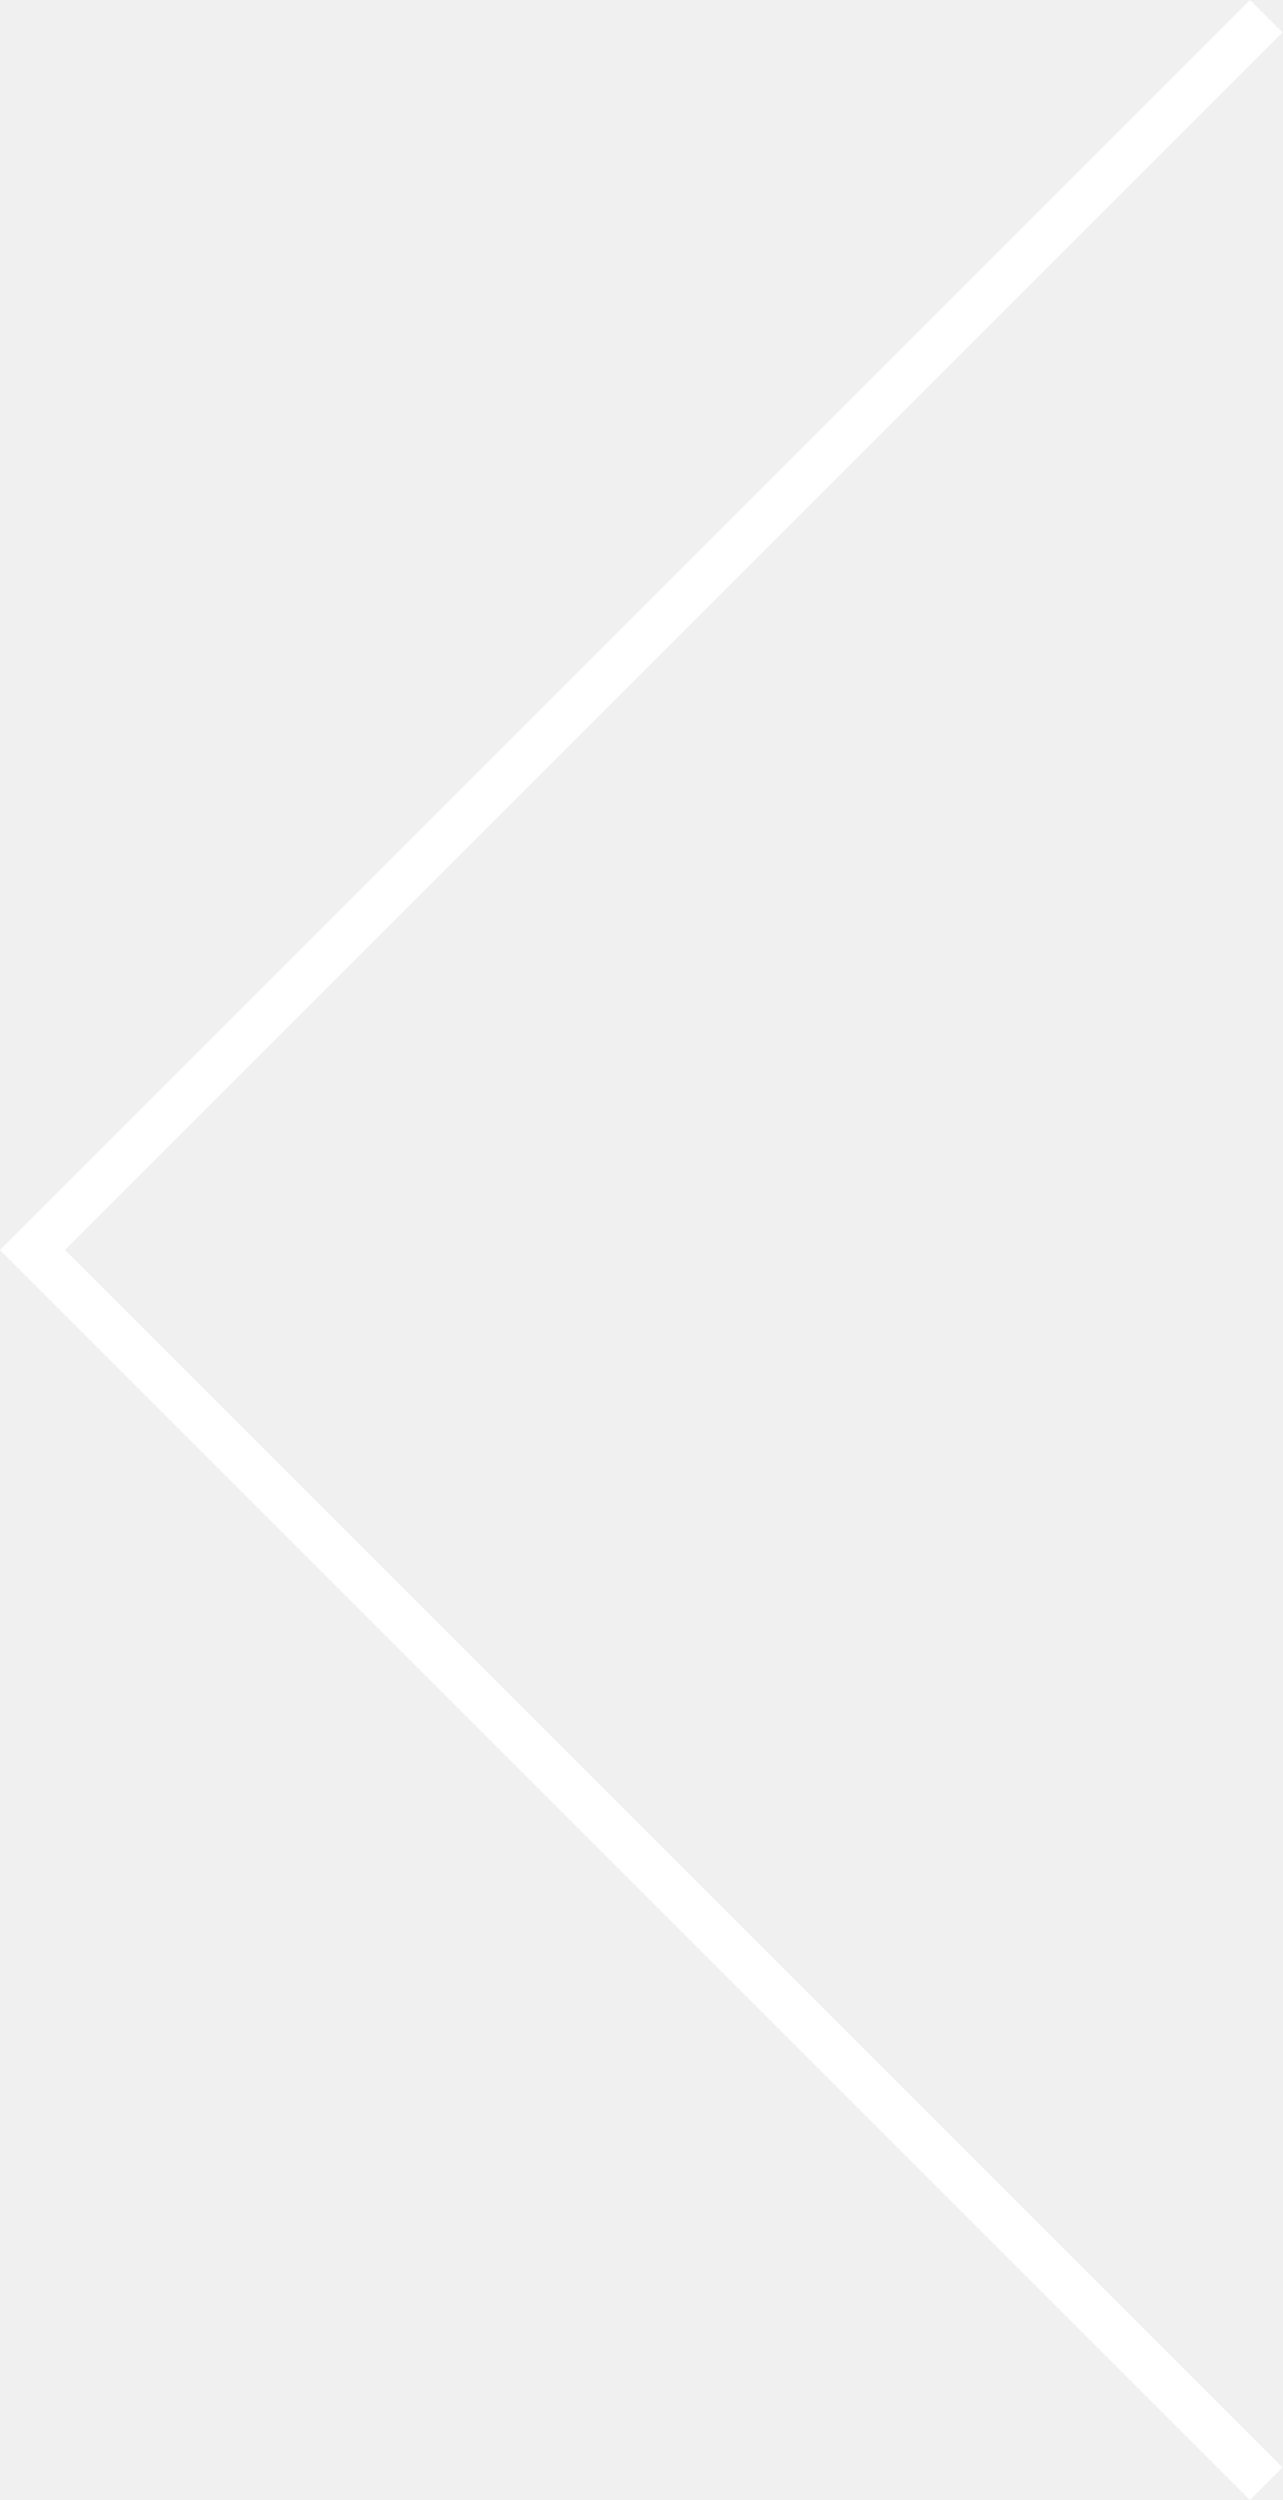
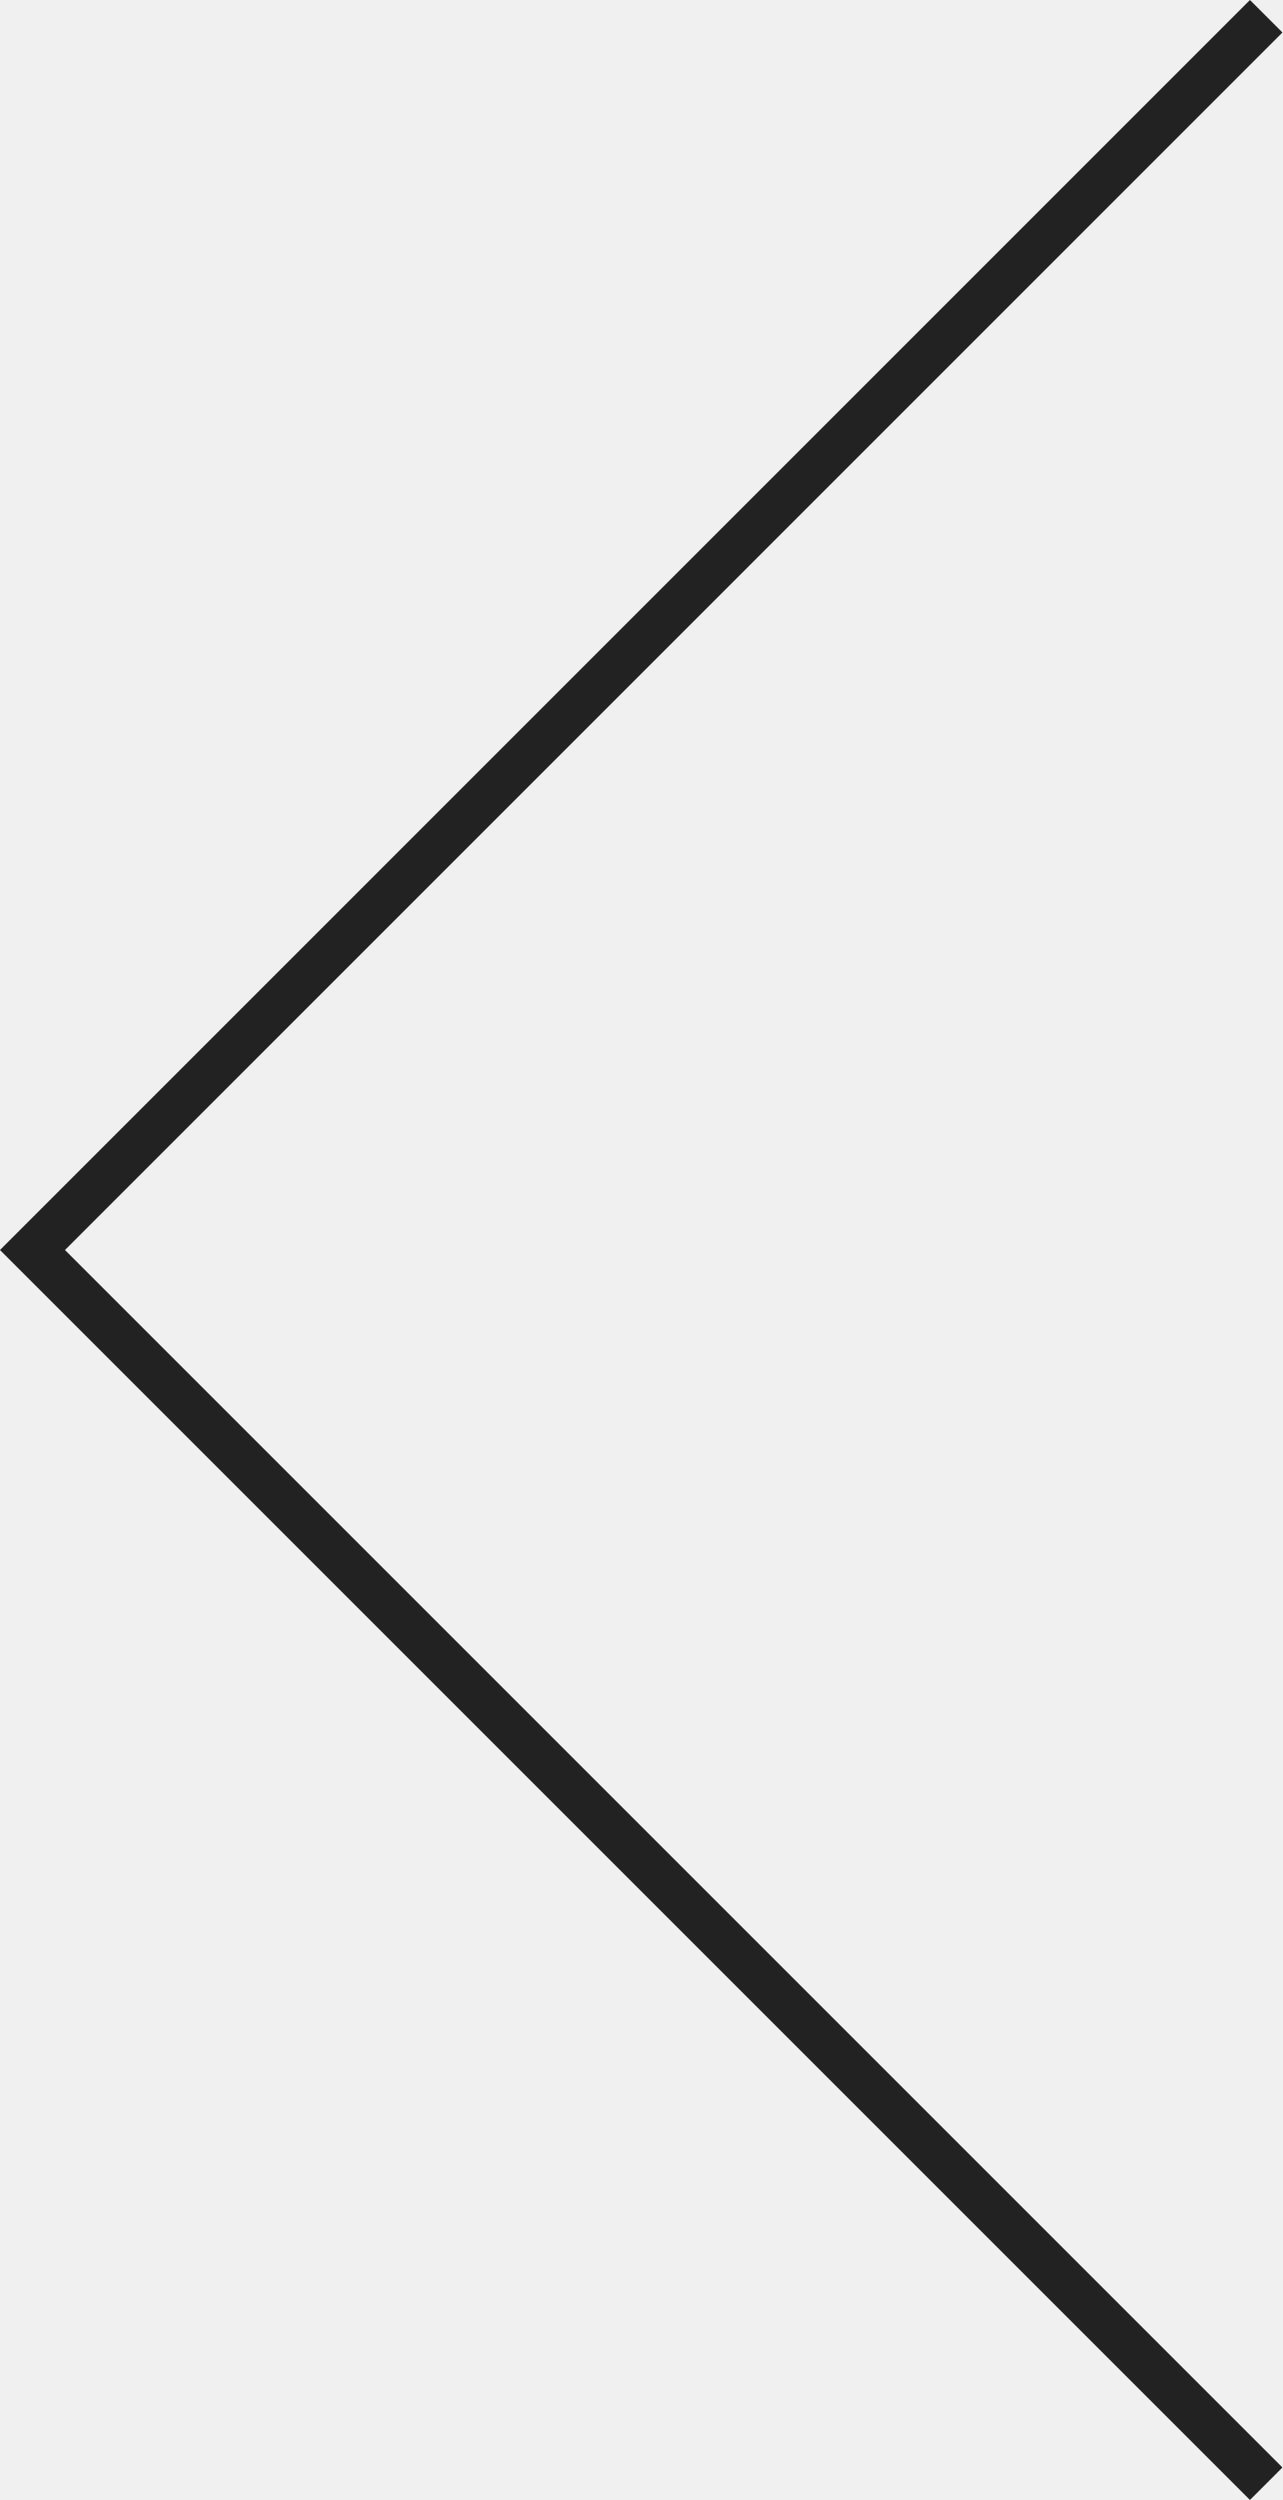
<svg xmlns="http://www.w3.org/2000/svg" version="1.1" id="Layer_1" x="0px" y="0px" width="41.852px" height="81.585px" viewBox="-33.766 -12.685 41.852 81.585" enable-background="new -33.766 -12.685 41.852 81.585" xml:space="preserve">
-   <polyline fill="none" stroke="#FFFFFF" stroke-width="1.5" stroke-miterlimit="10" points="7.555,-12.155 -32.706,28.108   7.555,68.369 " />
+   <polyline fill="none" stroke="#222222" stroke-width="1.5" stroke-miterlimit="10" points="7.555,-12.155 -32.706,28.108   7.555,68.369 " />
</svg>
